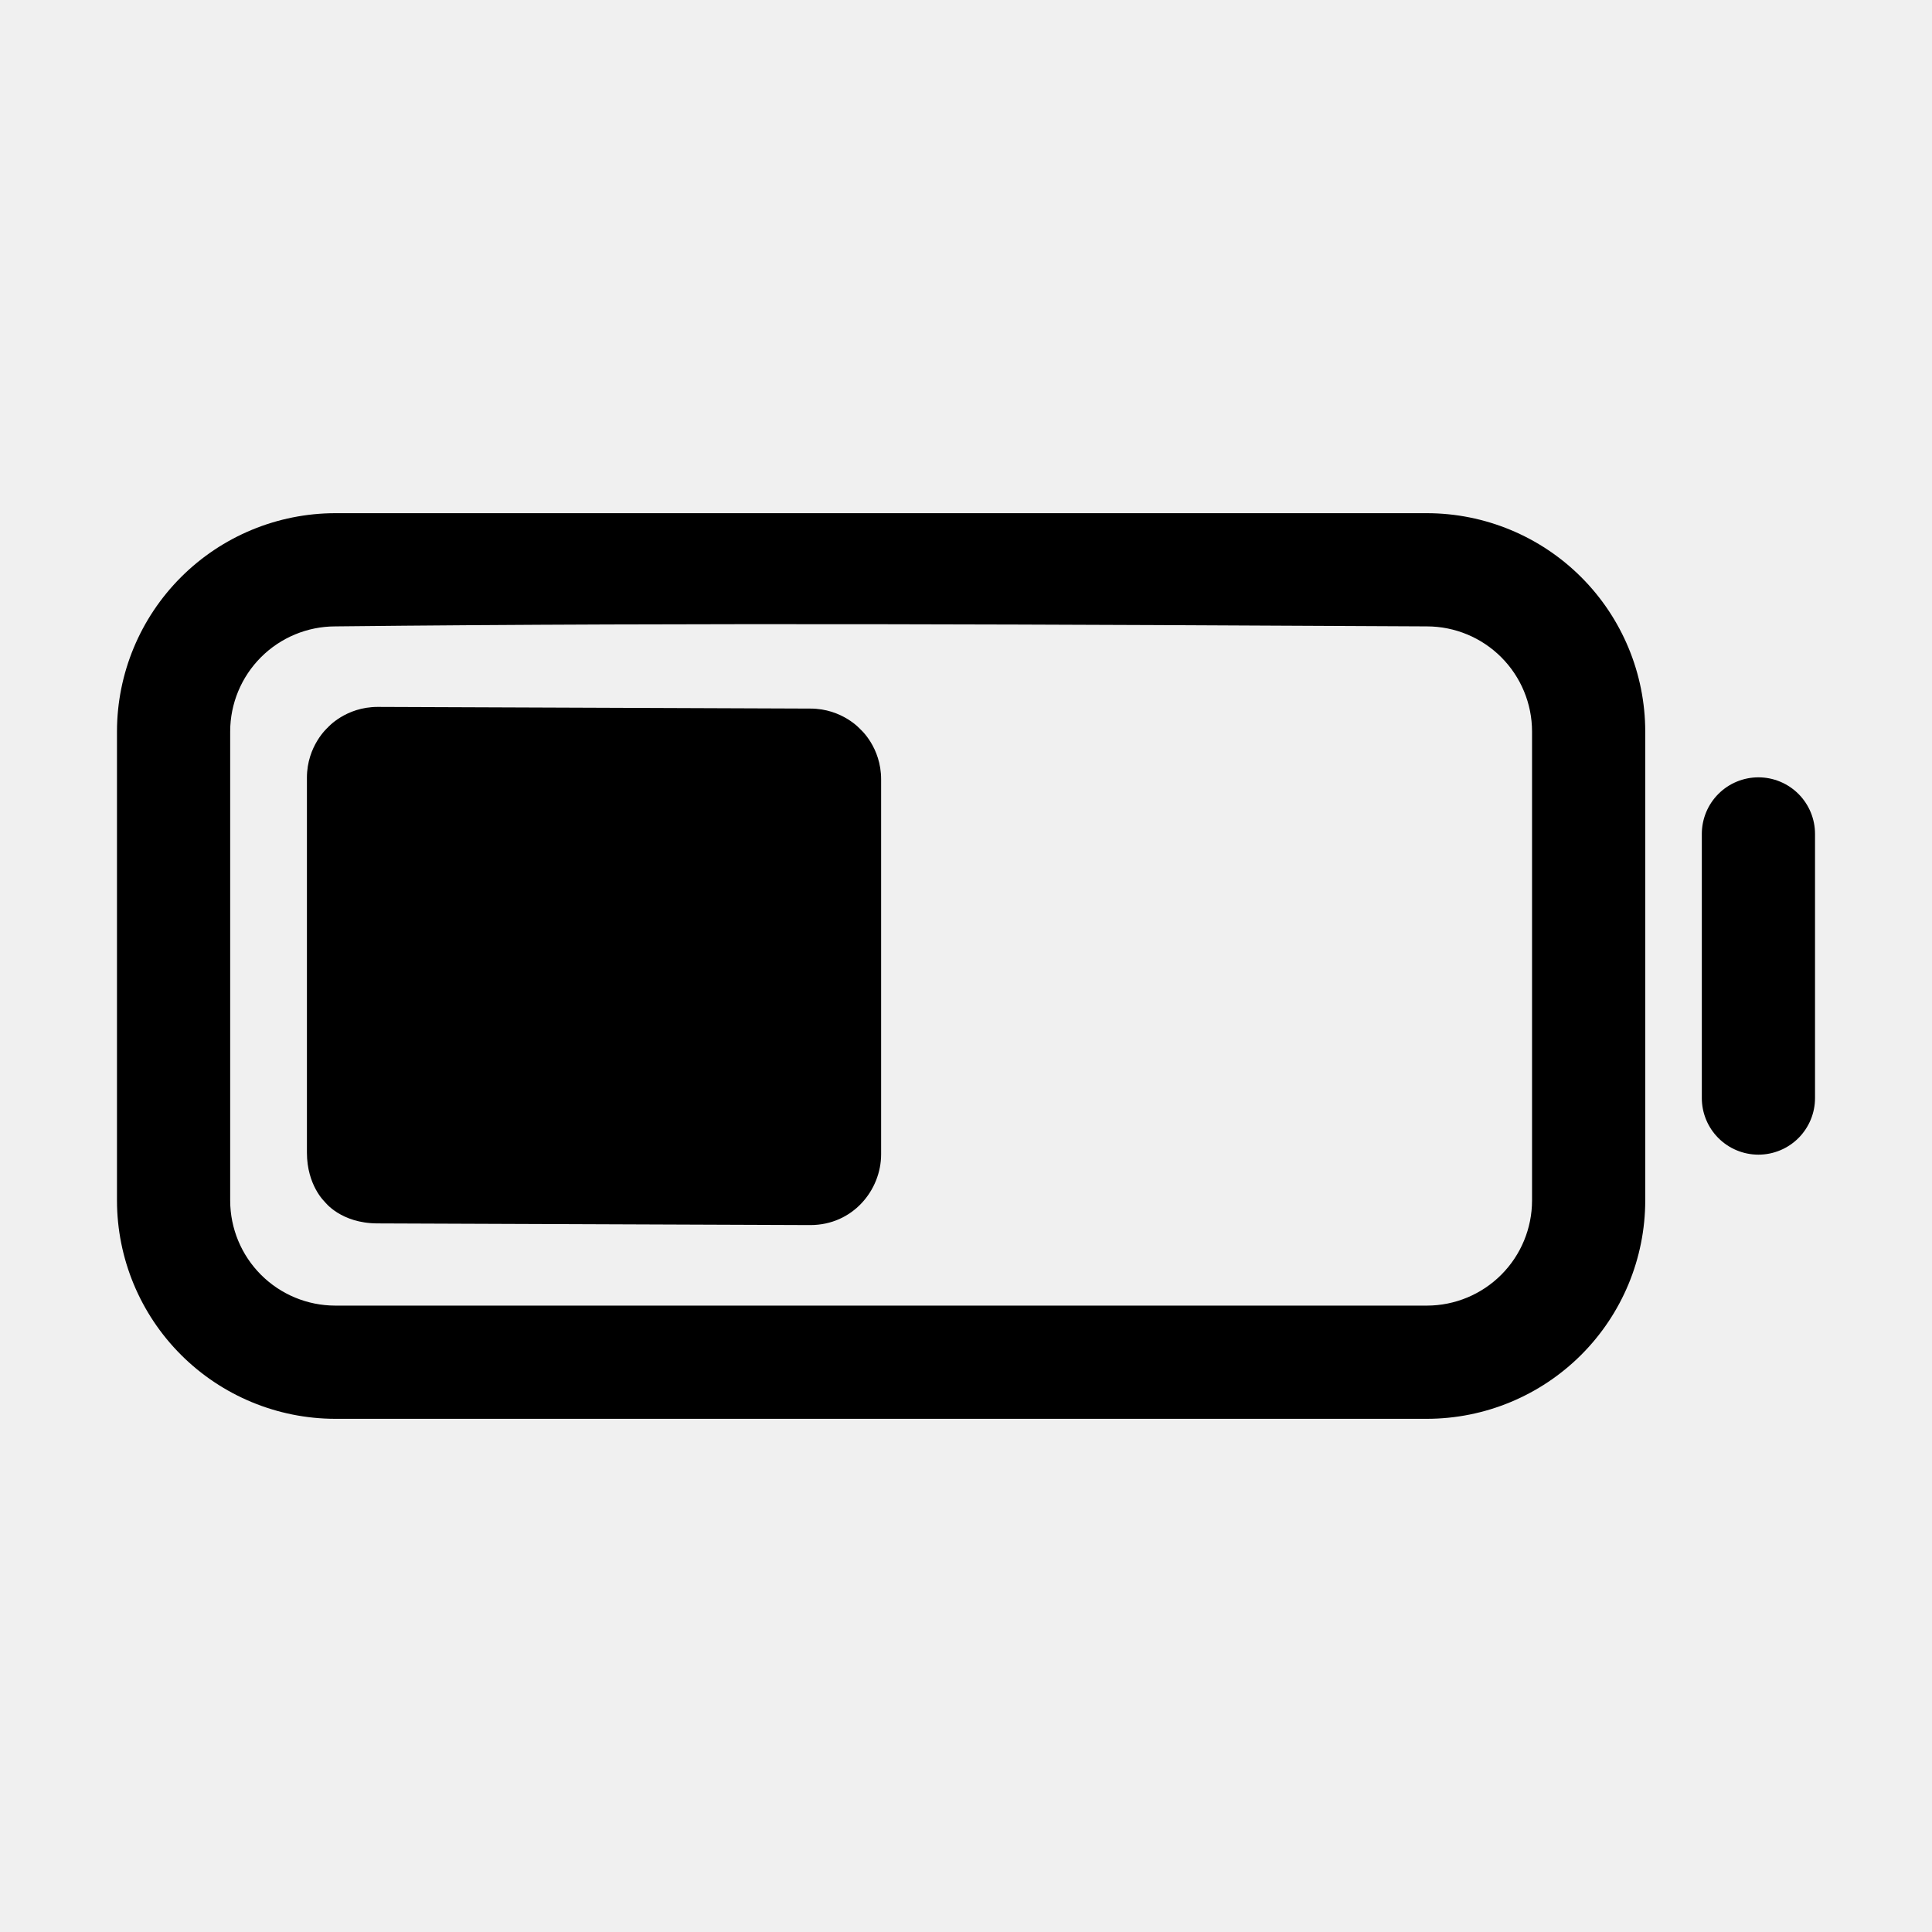
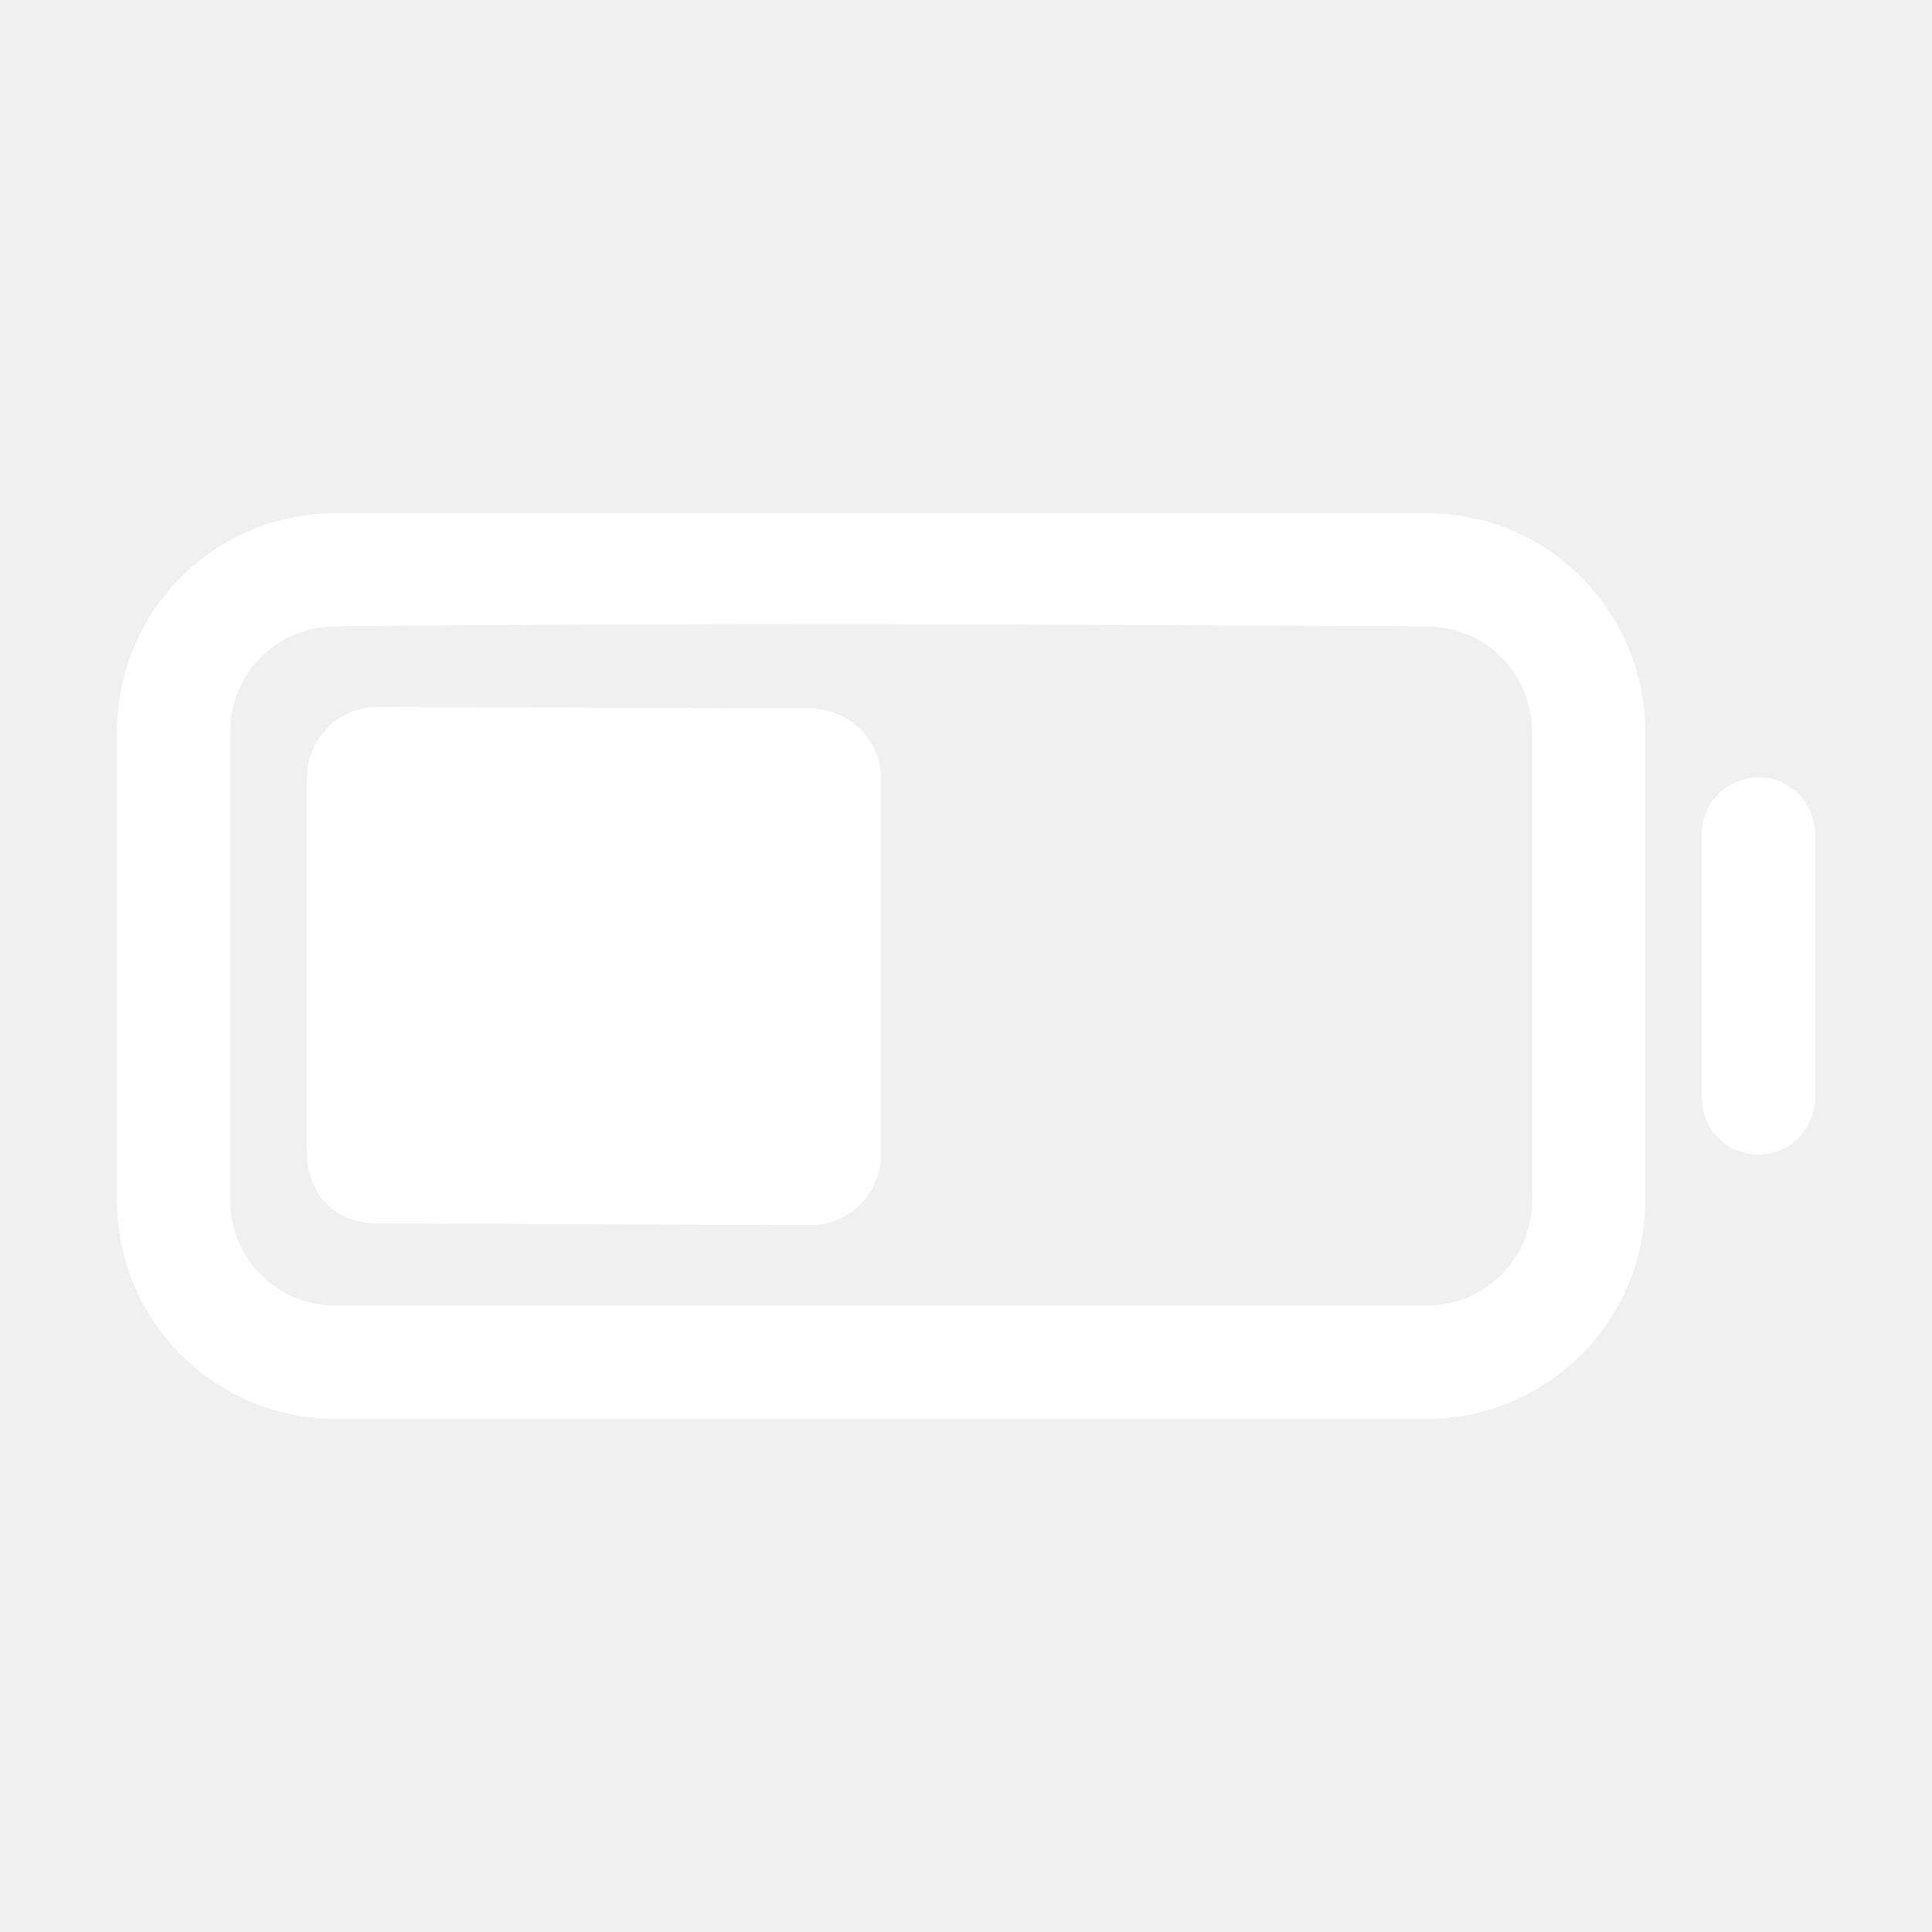
- <svg xmlns="http://www.w3.org/2000/svg" fill="none" viewBox="-32 -32 1024 1024" id="Battery-Charging-Outline--Streamline-Ionic-Outline" height="1024" width="1024" version="1.1">
-   <defs id="defs6" />
-   <g id="g34" transform="translate(-213.0003,-612.0001)">
-     <path id="path13-9-7-1" style="fill:#000000" d="m 358.688,852 c -30.672,0.036 -60.076,12.234 -81.764,33.922 -21.688,21.688 -33.889,51.094 -33.924,81.766 v 248.623 c 0.035,30.672 12.236,60.078 33.924,81.766 21.688,21.688 51.092,33.888 81.764,33.924 h 578.637 c 30.672,-0.036 60.076,-12.236 81.766,-33.924 21.688,-21.688 33.89,-51.094 33.924,-81.766 v -248.623 c -0.034,-30.672 -12.236,-60.078 -33.924,-81.766 C 997.4,864.234 967.996,852.036 937.324,852 Z m 0,60 c 192.881,-2.099 385.755,-0.955 578.637,0 14.764,0.02 28.918,5.892 39.355,16.332 10.44,10.44 16.312,24.591 16.334,39.355 v 248.623 c -0.022,14.764 -5.894,28.919 -16.334,39.358 -10.438,10.44 -24.591,16.312 -39.355,16.332 H 358.688 c -14.763,-0.02 -28.914,-5.892 -39.353,-16.332 C 308.895,1245.23 303.02,1231.074 303,1216.311 v -248.623 c 0.02,-14.764 5.895,-28.915 16.334,-39.355 C 329.773,917.892 343.924,912.02 358.688,912 Z" />
-     <path fill="#000000" d="m 1113.001,992.003 c -7.956,0 -15.586,3.162 -21.214,8.786 -5.624,5.628 -8.786,13.258 -8.786,21.214 v 139.988 c 0,7.956 3.162,15.588 8.786,21.214 5.628,5.626 13.258,8.786 21.214,8.786 7.956,0 15.586,-3.16 21.214,-8.786 5.624,-5.626 8.786,-13.258 8.786,-21.214 v -139.988 c 0,-7.956 -3.162,-15.586 -8.786,-21.214 -5.628,-5.624 -13.258,-8.786 -21.214,-8.786 z" stroke-width="64" id="path6-6-1-5-2" />
-     <path style="display:inline;fill:#000000;stroke-width:1" d="m 343.675,1190.932 c 0,17.376 9.479,26.089 9.479,26.089 0,0 8.472,11.411 28.021,11.411 l 229.336,0.878 c 22.441,0 37.5,-18.489 37.5,-37.5 V 993.06 c 0,-17.018 -10.984,-26.516 -10.984,-26.516 0,0 -9.561,-10.984 -26.516,-10.984 l -229.336,-0.878 c -17.032,0 -26.516,10.984 -26.516,10.984 0,0 -10.984,9.617 -10.984,26.516 z" id="path11-6" />
+ <svg fill="none" viewBox="-32 -32 1024 1024">
+   <g fill="white">
+     <path d="M145.687 240A115.82 115.82 0 0 0 30 355.687V604.31A115.821 115.821 0 0 0 145.687 720h578.637a115.83 115.83 0 0 0 81.765-33.924 115.818 115.818 0 0 0 33.924-81.766V355.687A115.818 115.818 0 0 0 724.323 240Zm0 60c192.882-2.099 385.755-.955 578.637 0a55.757 55.757 0 0 1 39.355 16.332 55.77 55.77 0 0 1 16.334 39.355V604.31a55.772 55.772 0 0 1-16.334 39.358A55.757 55.757 0 0 1 724.324 660H145.687A55.767 55.767 0 0 1 90 604.31V355.687A55.766 55.766 0 0 1 145.687 300ZM900 380.003a30.014 30.014 0 0 0-21.214 8.786A30.014 30.014 0 0 0 870 410.003v139.988a30.01 30.01 0 0 0 8.786 21.214 30.006 30.006 0 0 0 42.428 0A30.01 30.01 0 0 0 930 549.991V410.003a30.014 30.014 0 0 0-8.786-21.214A30.014 30.014 0 0 0 900 380.003z" />
+     <path d="M130.674 578.932c0 17.376 9.479 26.089 9.479 26.089s8.472 11.41 28.021 11.41l229.336.88c22.44 0 37.5-18.49 37.5-37.5V381.06c0-17.018-10.984-26.517-10.984-26.517s-9.56-10.984-26.516-10.984l-229.336-.878c-17.032 0-26.516 10.984-26.516 10.984s-10.984 9.617-10.984 26.516z" />
  </g>
</svg>
